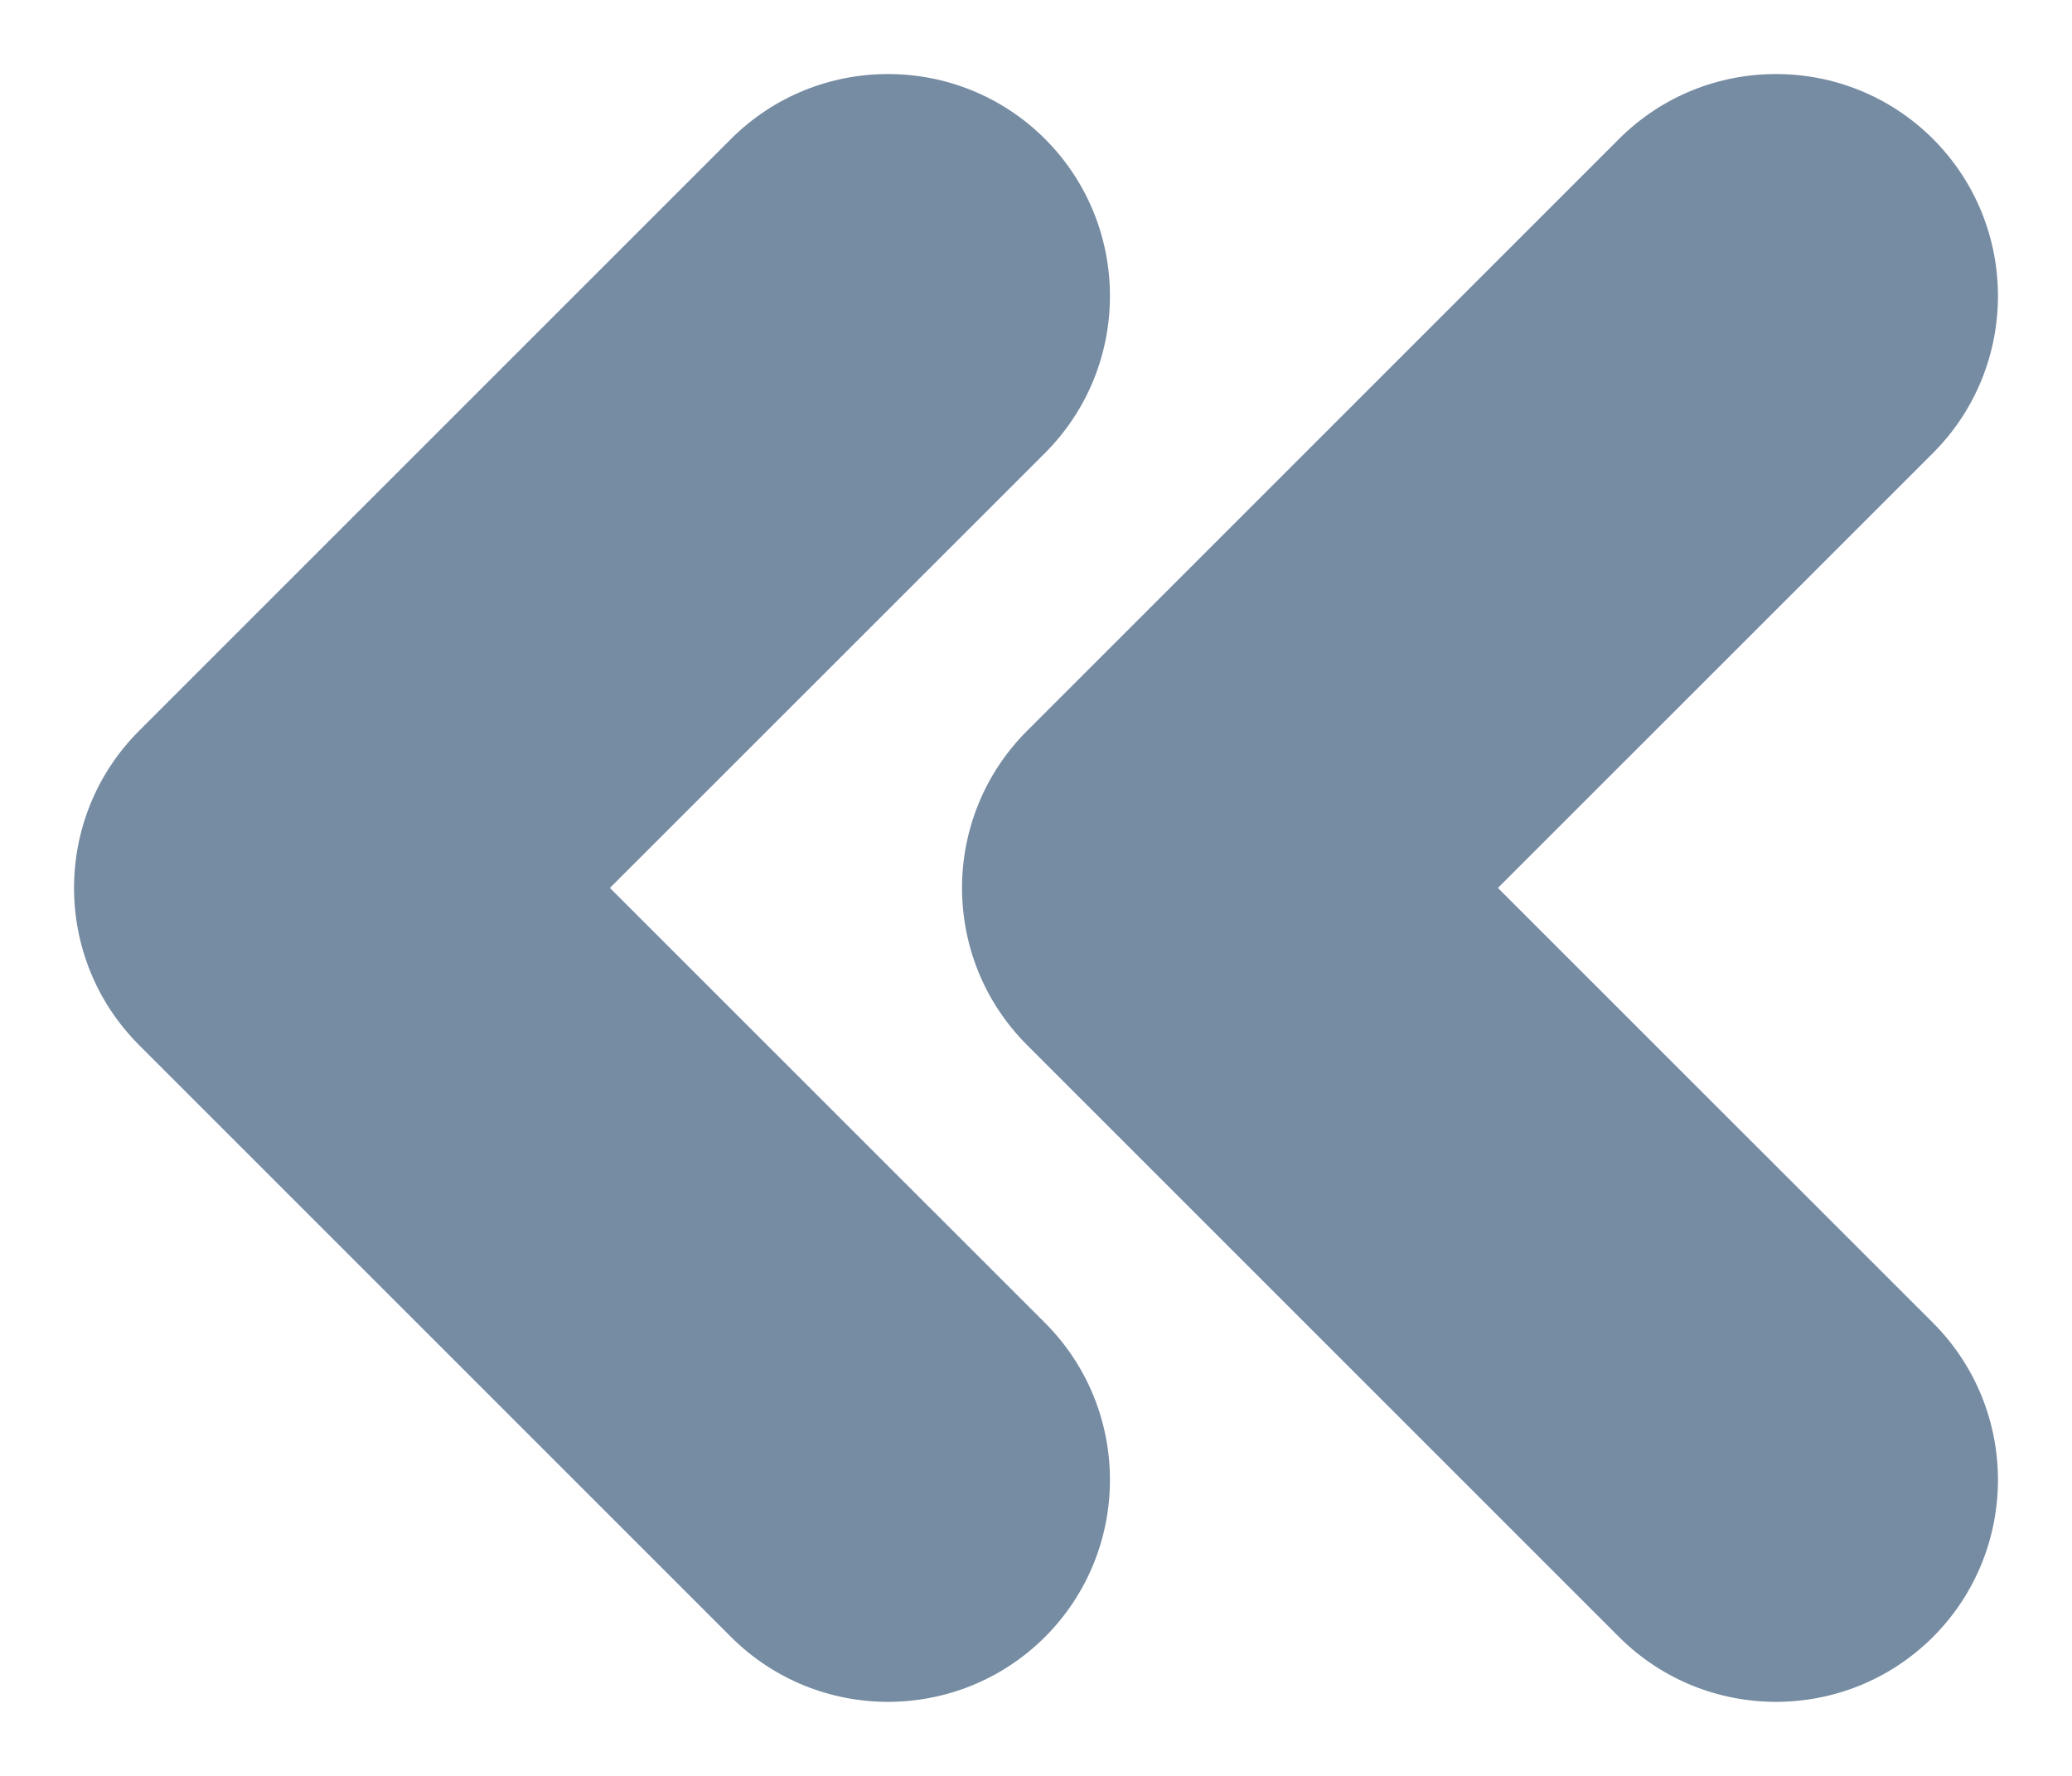
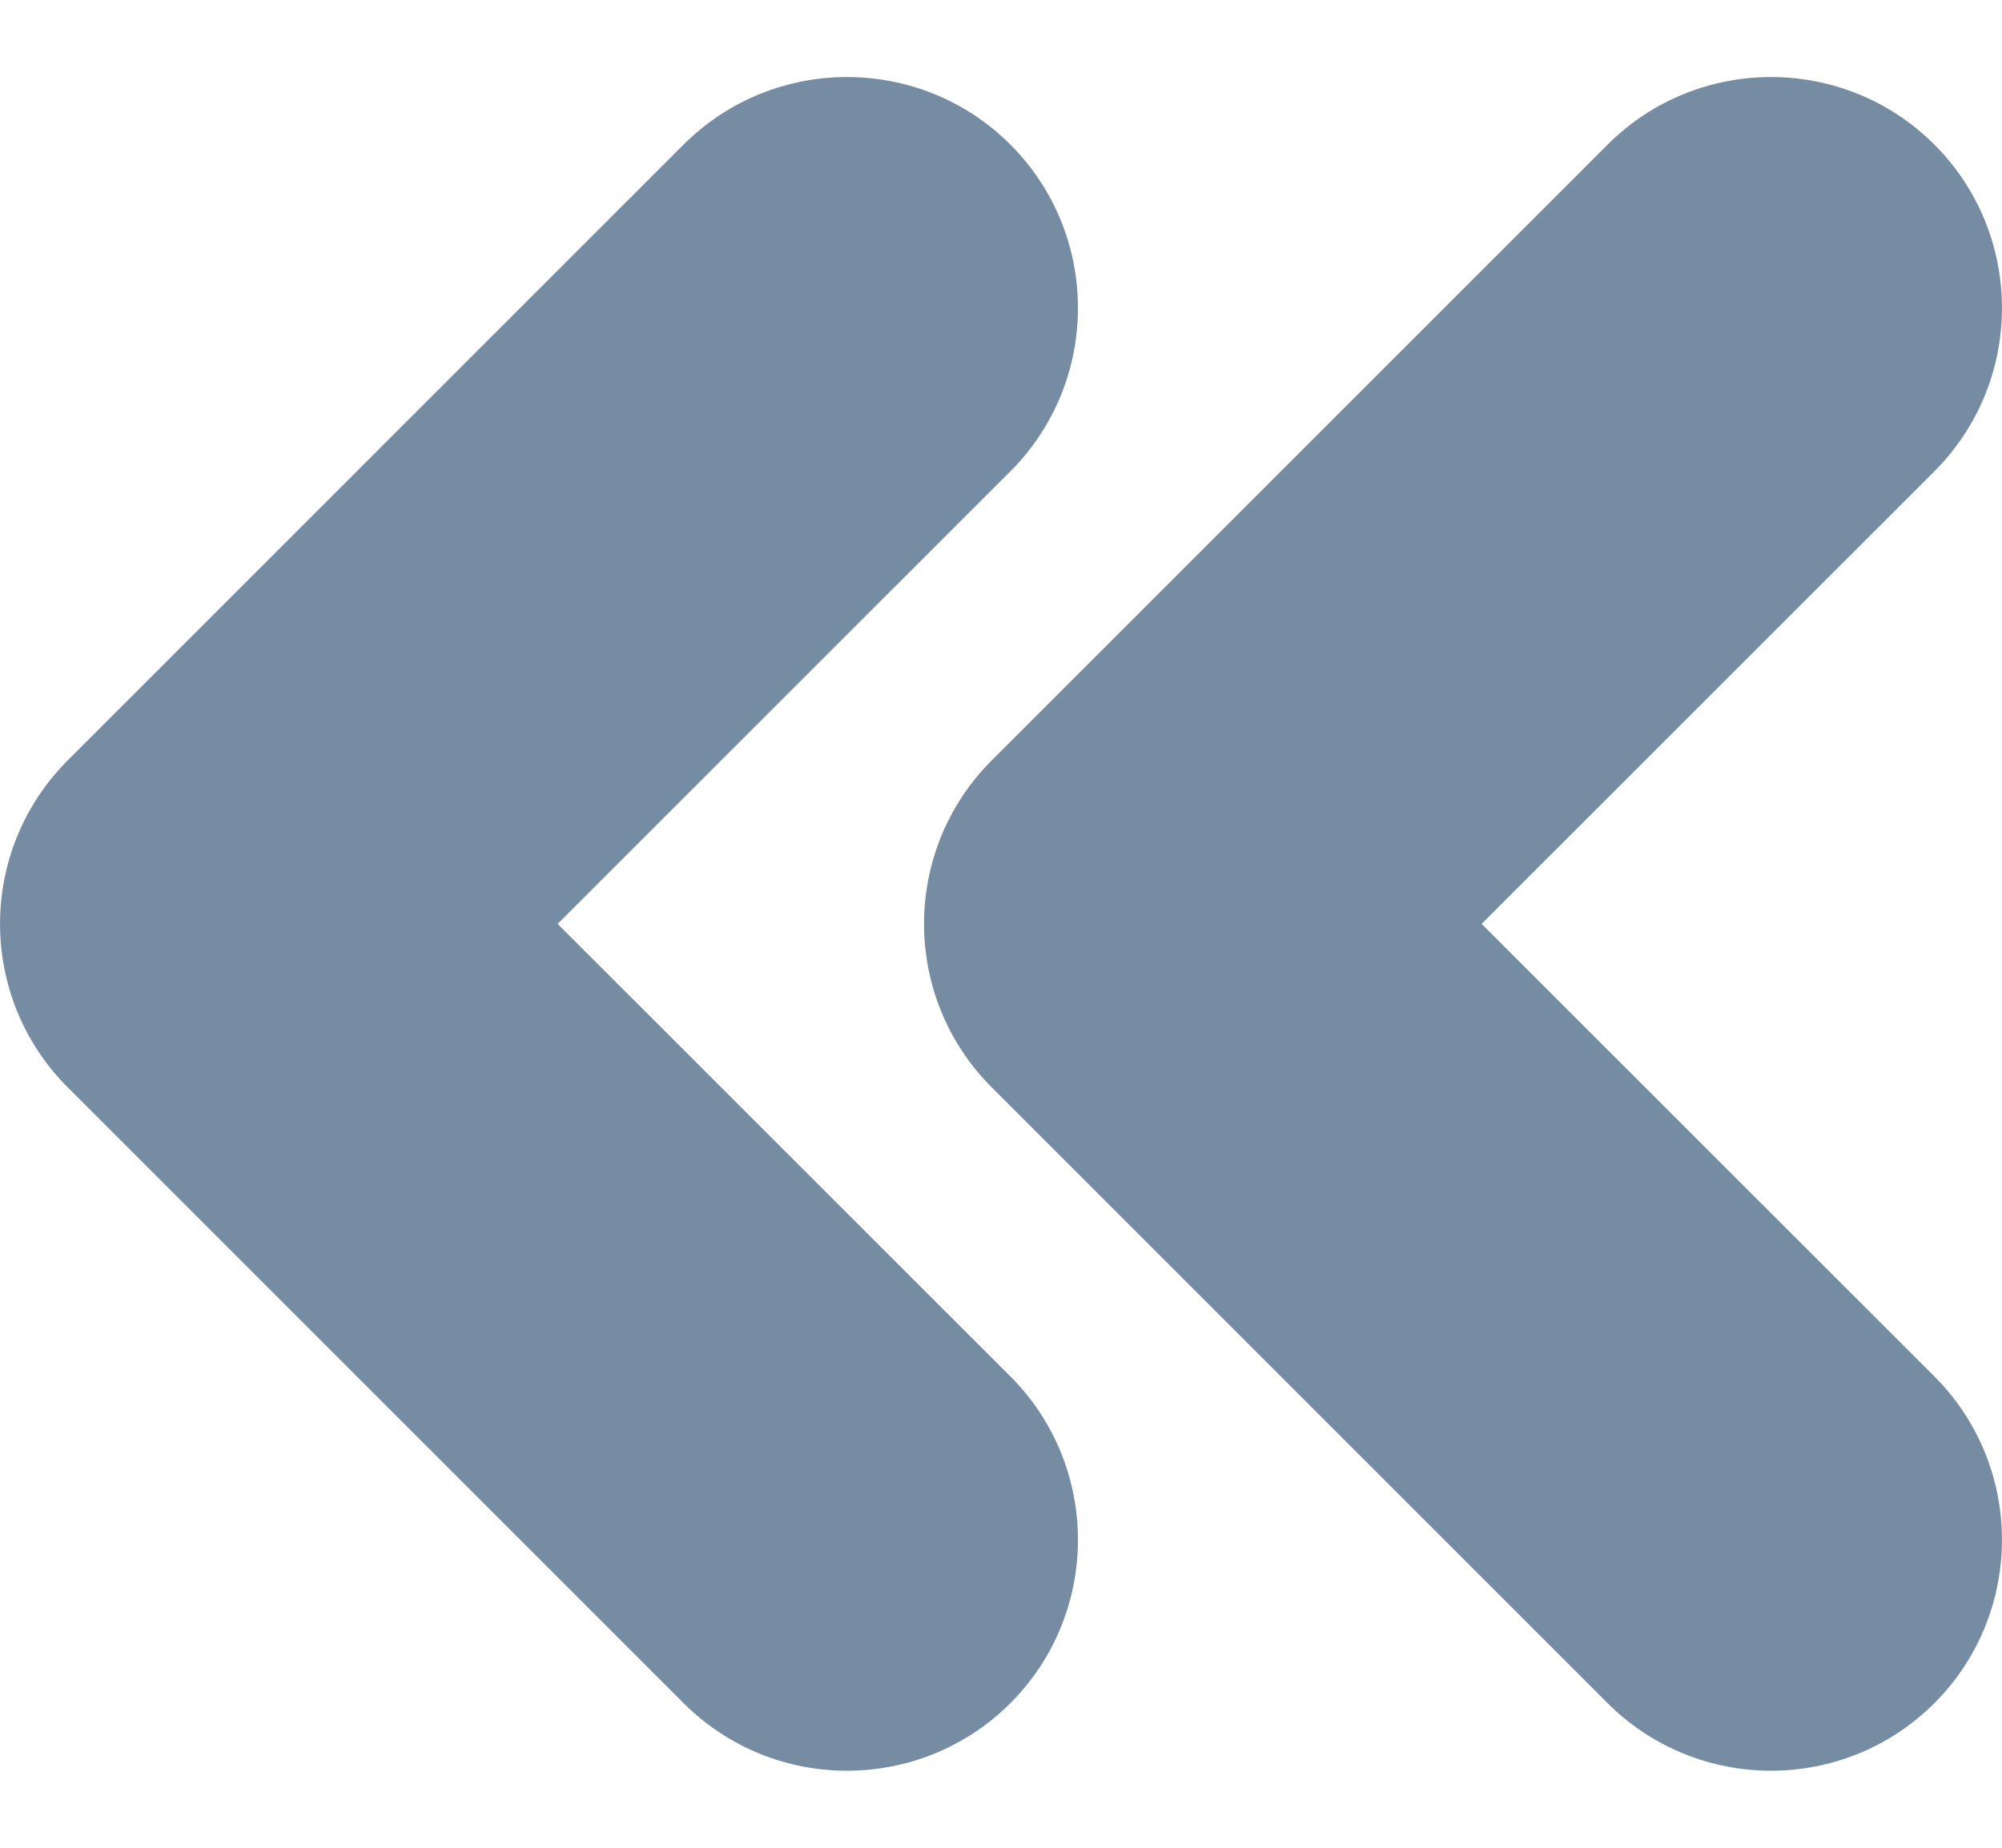
- <svg xmlns="http://www.w3.org/2000/svg" id="meteor-icon-kit__solid-double-chevron-left-xs" viewBox="0 0 14 12" fill="none">
-   <path fill-rule="evenodd" clip-rule="evenodd" d="M7.061 3.061L4.121 6L7.061 8.939C7.646 9.525 7.646 10.475 7.061 11.061C6.475 11.646 5.525 11.646 4.939 11.061L0.939 7.061C0.354 6.475 0.354 5.525 0.939 4.939L4.939 0.939C5.525 0.354 6.475 0.354 7.061 0.939C7.646 1.525 7.646 2.475 7.061 3.061zM13.061 3.061L10.121 6L13.061 8.939C13.646 9.525 13.646 10.475 13.061 11.061C12.475 11.646 11.525 11.646 10.939 11.061L6.939 7.061C6.354 6.475 6.354 5.525 6.939 4.939L10.939 0.939C11.525 0.354 12.475 0.354 13.061 0.939C13.646 1.525 13.646 2.475 13.061 3.061z" fill="#758CA3" />
+ <svg xmlns="http://www.w3.org/2000/svg" id="meteor-icon-kit__solid-double-chevron-left-xs" viewBox="0 0 13 12" fill="none">
+   <path fill-rule="evenodd" clip-rule="evenodd" d="M6.561 3.061L3.621 6L6.561 8.939C7.146 9.525 7.146 10.475 6.561 11.061C5.975 11.646 5.025 11.646 4.439 11.061L0.439 7.061C-0.146 6.475 -0.146 5.525 0.439 4.939L4.439 0.939C5.025 0.354 5.975 0.354 6.561 0.939C7.146 1.525 7.146 2.475 6.561 3.061zM12.561 3.061L9.621 6L12.561 8.939C13.146 9.525 13.146 10.475 12.561 11.061C11.975 11.646 11.025 11.646 10.439 11.061L6.439 7.061C5.854 6.475 5.854 5.525 6.439 4.939L10.439 0.939C11.025 0.354 11.975 0.354 12.561 0.939C13.146 1.525 13.146 2.475 12.561 3.061z" fill="#758CA3" />
</svg>
